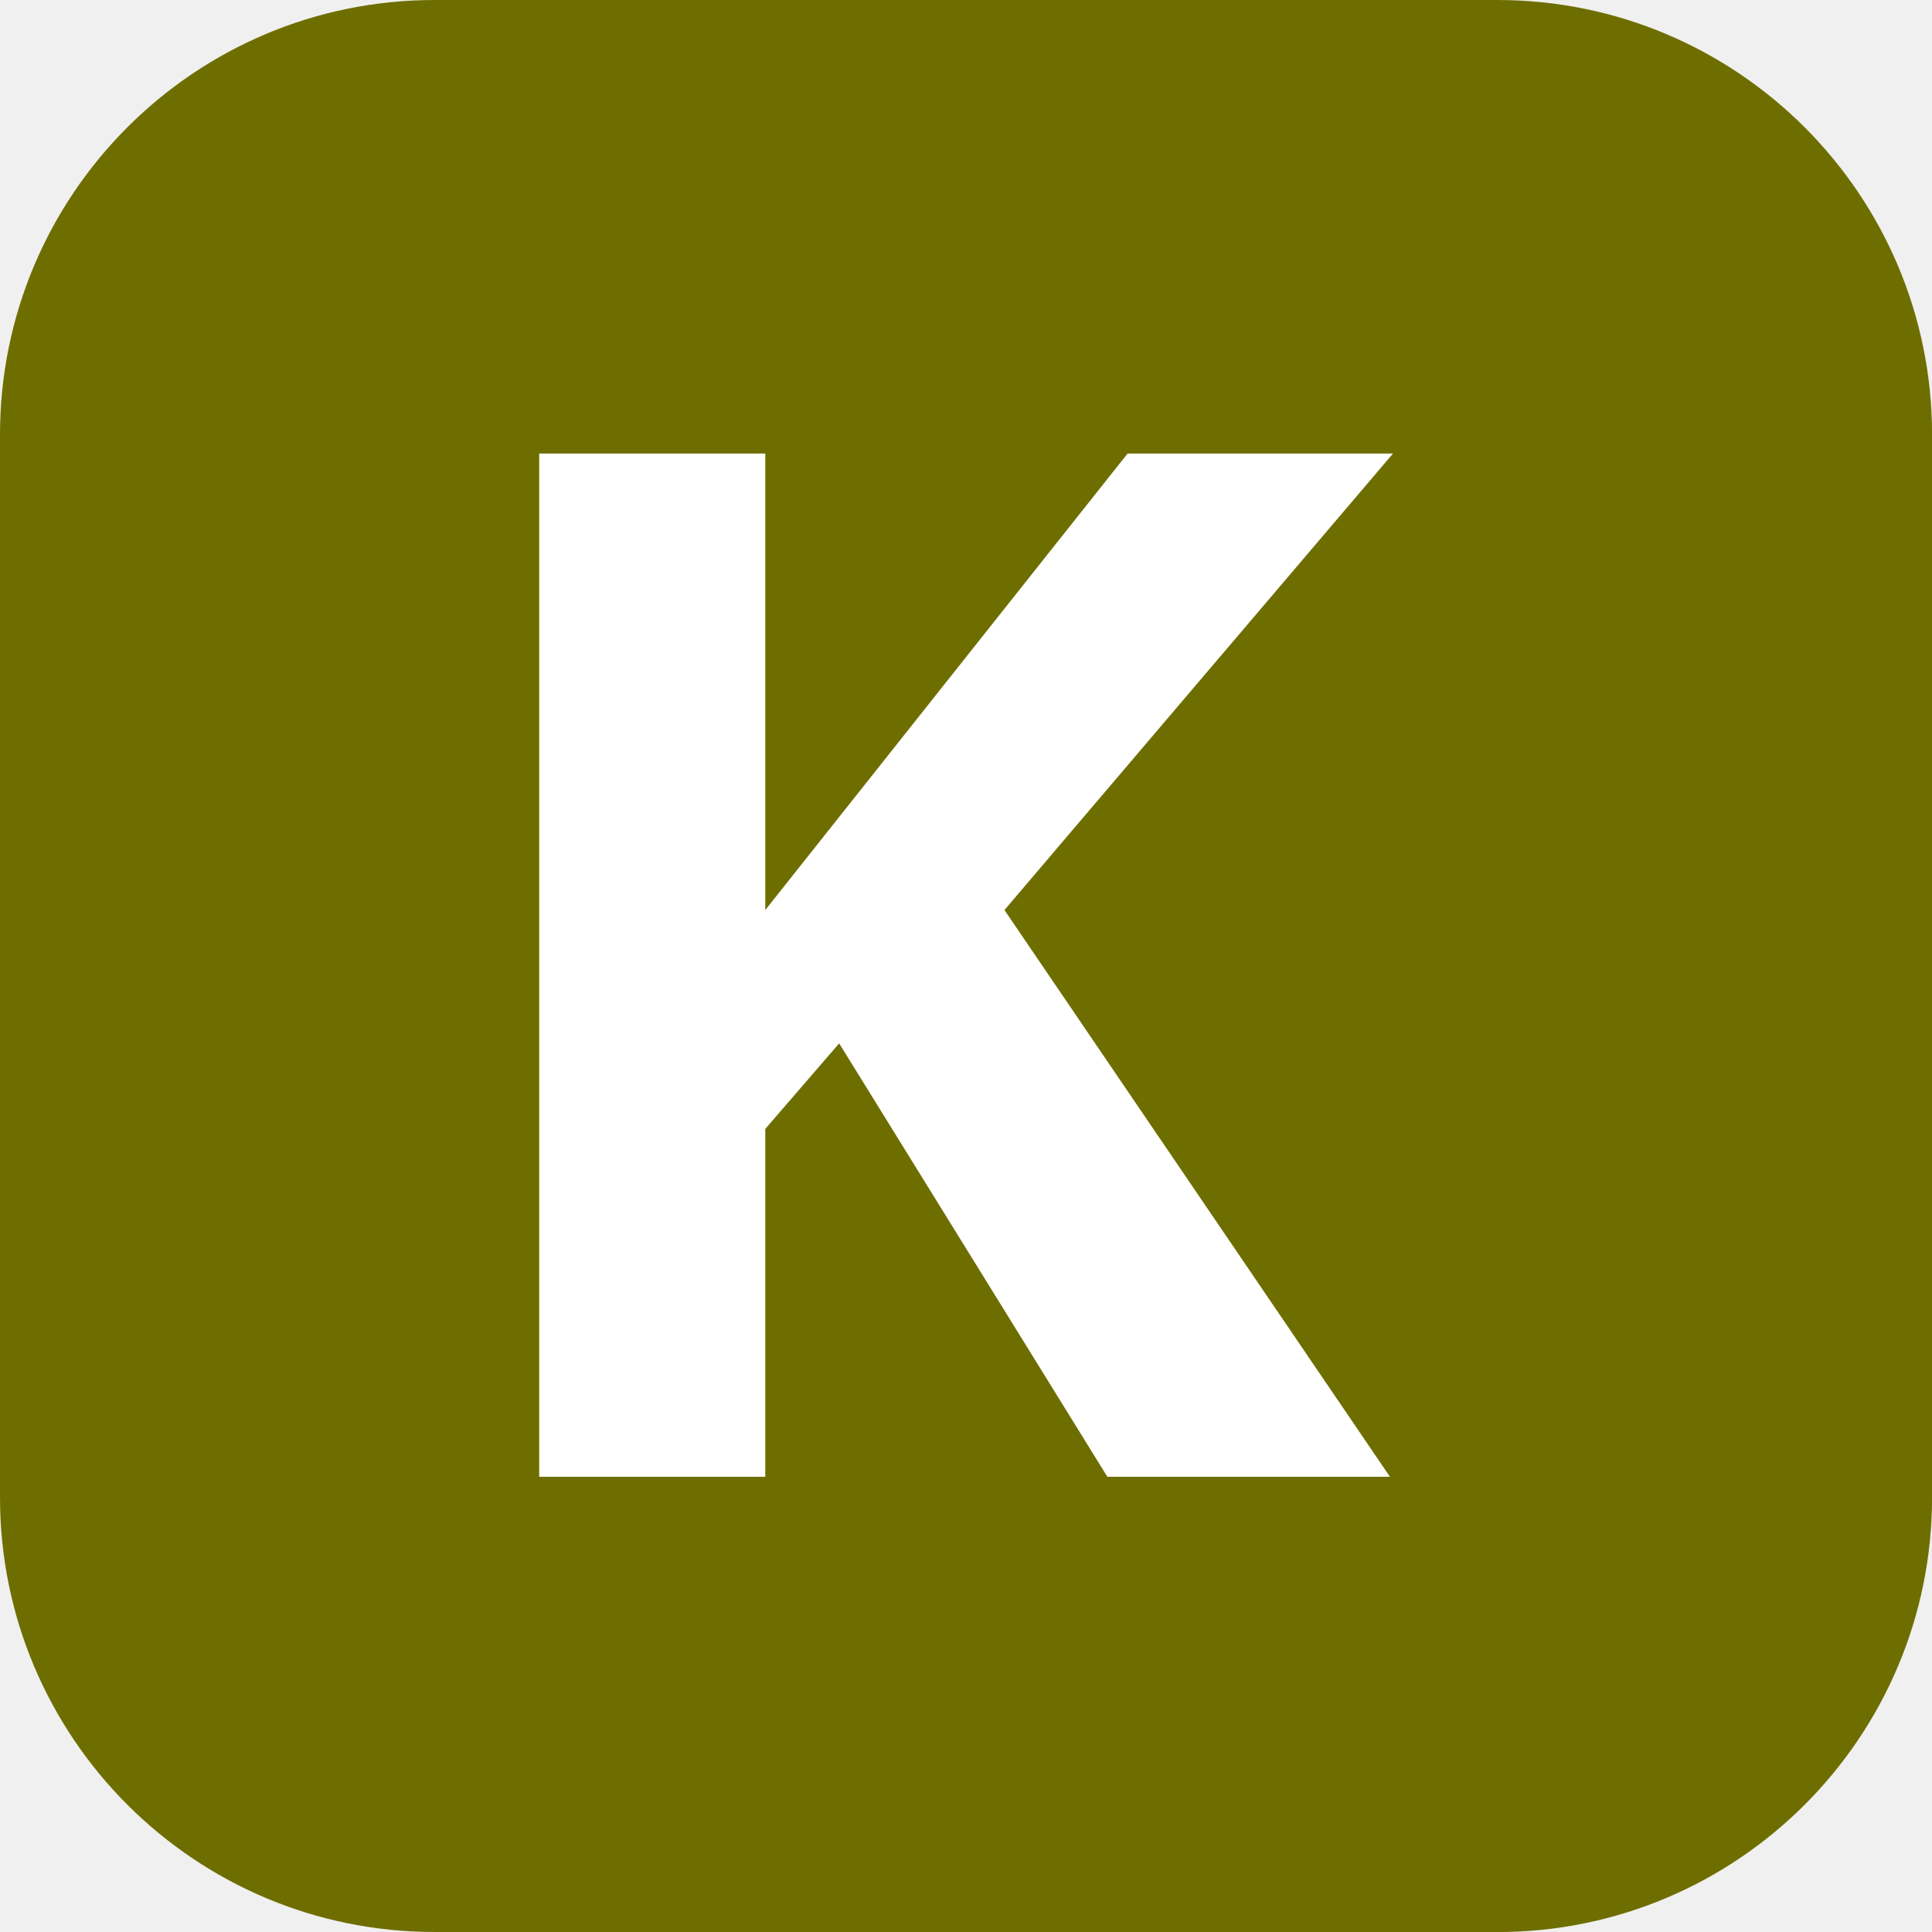
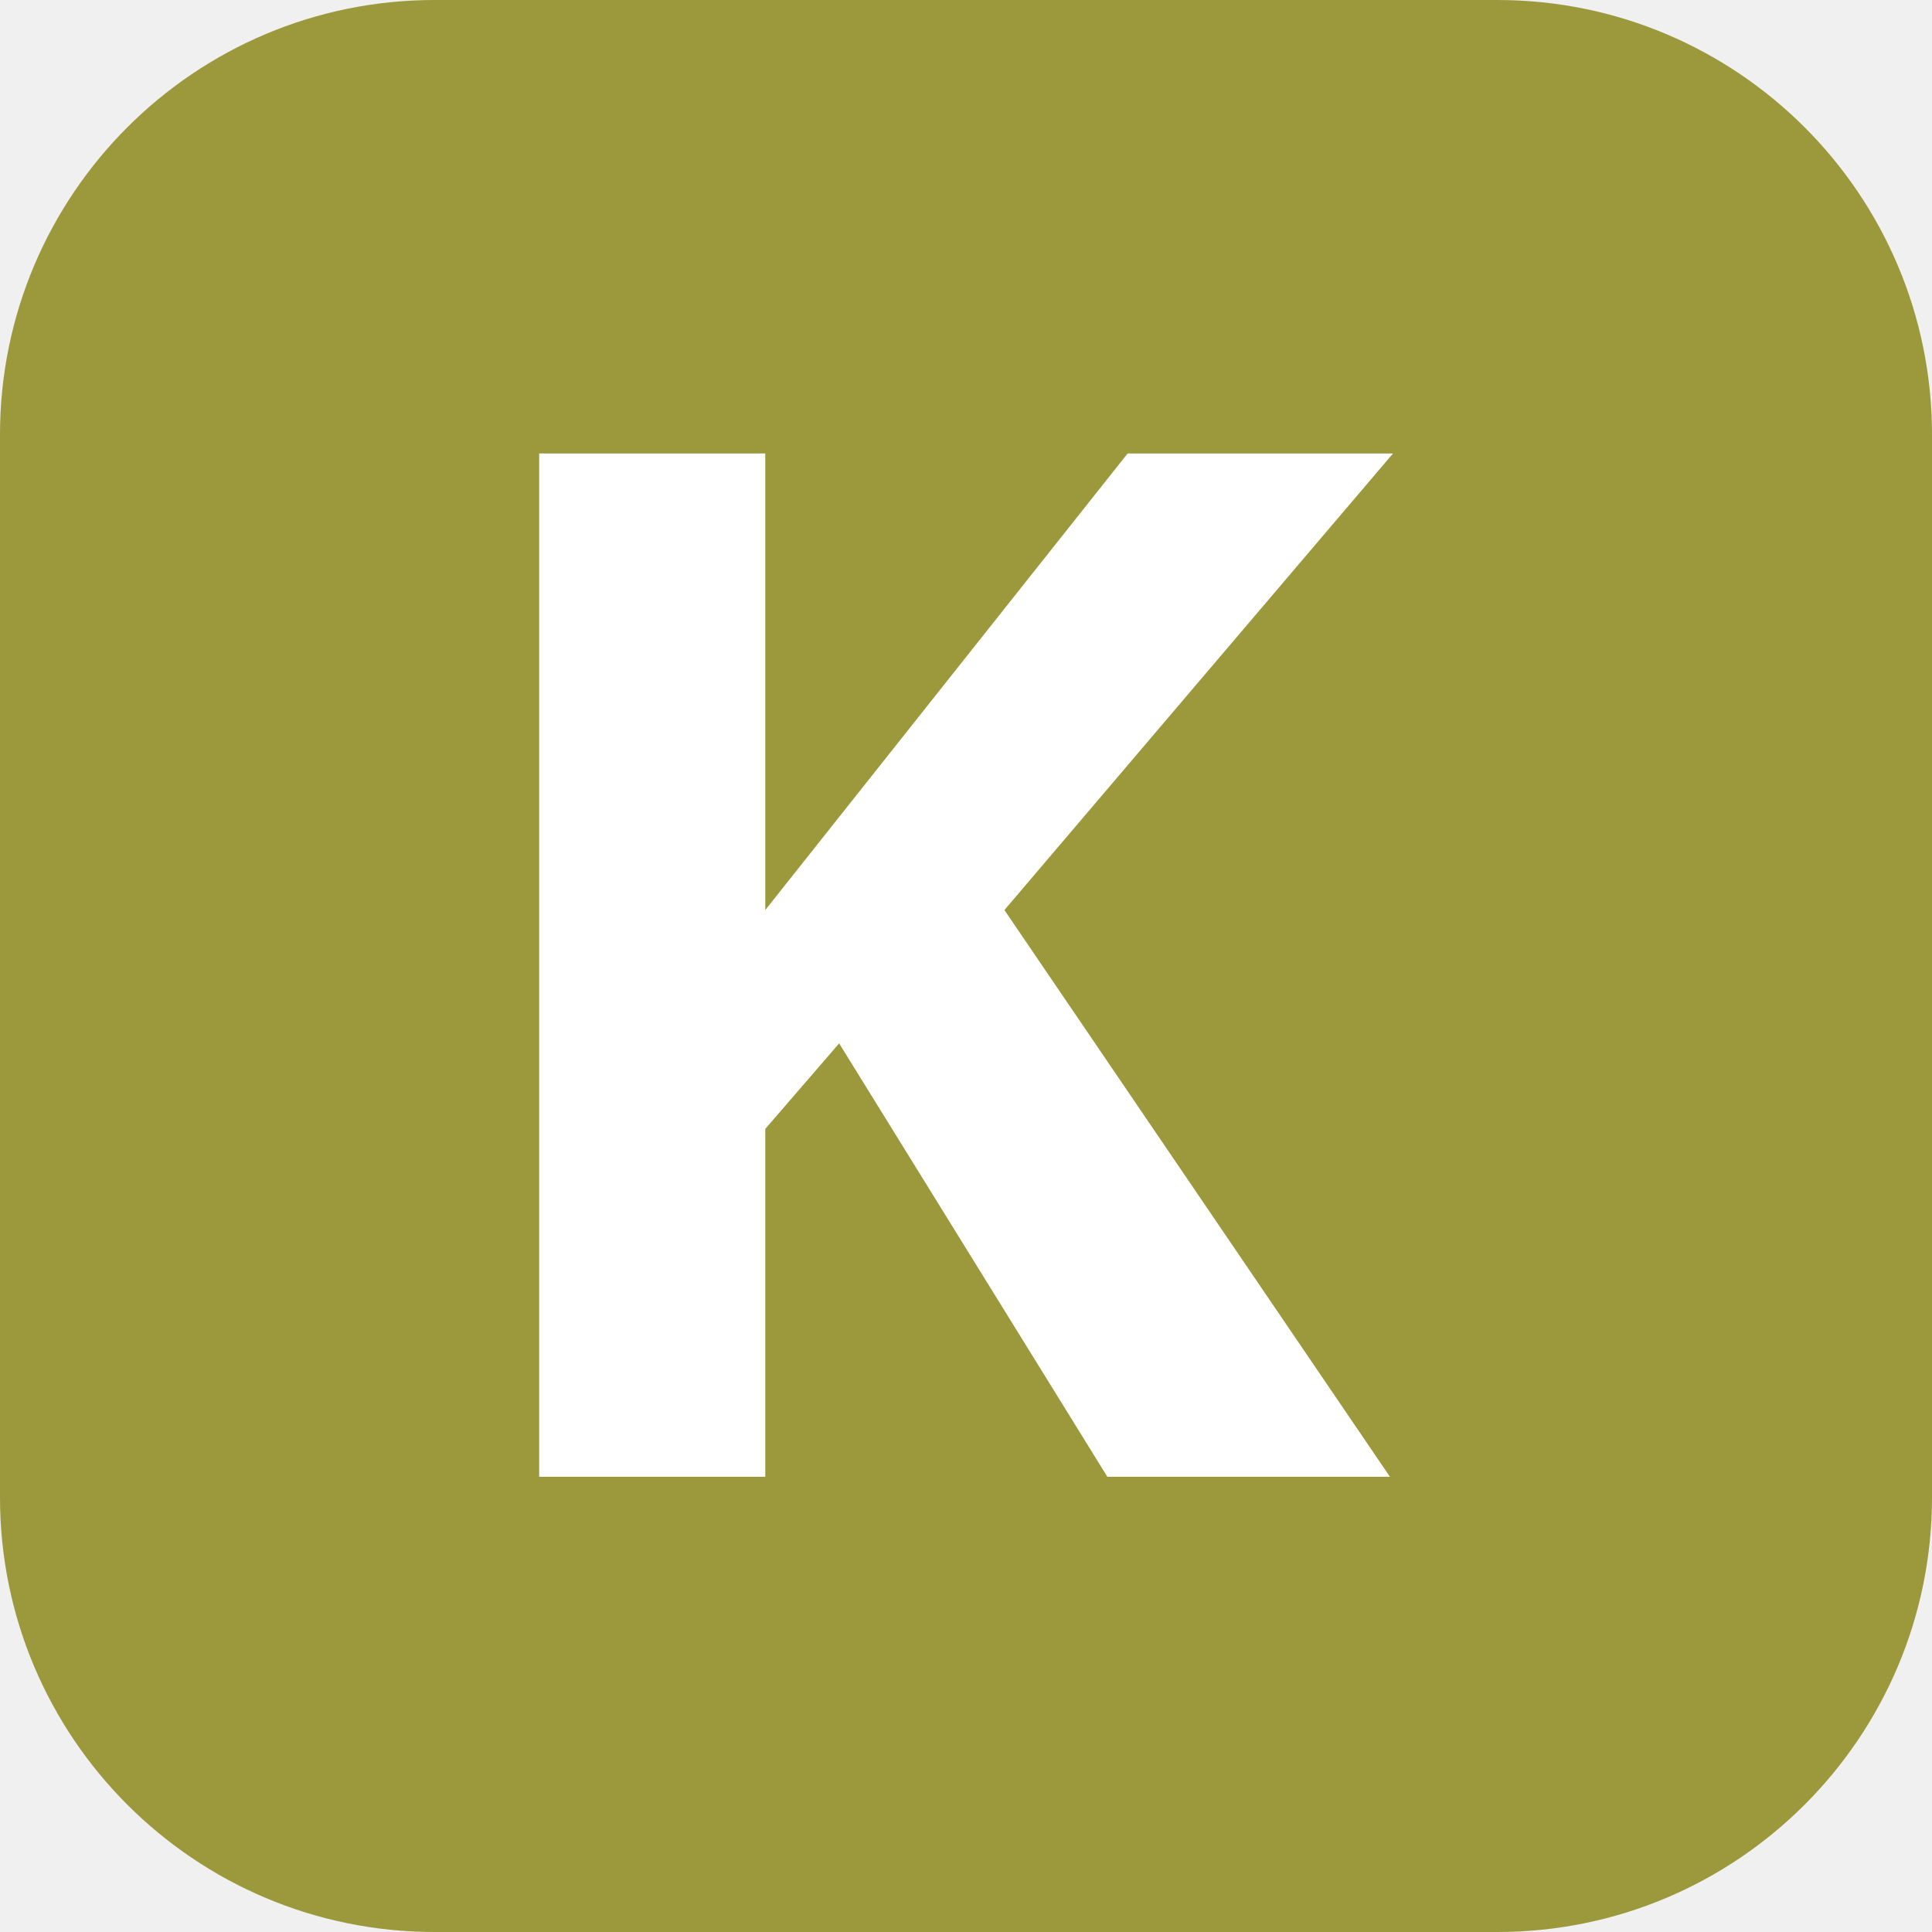
- <svg xmlns="http://www.w3.org/2000/svg" id="Layer_2" viewBox="0 0 283.46 283.46">
-   <defs>
-     <style>.cls-1{fill:#fff;}.cls-1,.cls-2{stroke-width:0px;}.cls-2{fill:#6e6e00;}</style>
-   </defs>
-   <g id="Layer_1-2">
-     <path class="cls-2" d="M219.68,283.46H63.77c-35.22,0-63.77-28.56-63.77-63.79V63.79C0,28.56,28.55,0,63.77,0h155.91c35.22,0,63.79,28.56,63.79,63.79v155.89c0,35.22-28.56,63.79-63.79,63.79" />
-     <polygon class="cls-1" points="162.47 216.67 123.12 153.08 112.28 165.63 112.28 216.67 79.11 216.67 79.11 66.54 112.28 66.54 112.28 133.52 165.44 66.54 204.38 66.54 147.37 133.52 203.93 216.67 162.47 216.67" />
+ <svg xmlns="http://www.w3.org/2000/svg" width="377.953" height="377.953" viewBox="0 0 283.465 283.465">
+   <g data-name="Layer">
+     <clipPath id="a">
+       <path transform="matrix(1 0 0 -1 0 283.465)" d="M0 283.465h283.465V0H0z" />
+     </clipPath>
+     <g clip-path="url(#a)">
+       <path d="M219.68 283.465H63.773C28.549 283.465 0 254.904 0 219.68V63.786C0 28.562 28.549 0 63.773 0H219.68c35.224 0 63.785 28.562 63.785 63.786V219.68c0 35.224-28.561 63.785-63.785 63.785" fill="#9b993b" />
+       <path d="m162.468 216.67-39.349-63.585-10.837 12.55v51.035H79.108V66.538h33.174v66.985l53.161-66.985h38.936l-57.01 66.985 56.56 83.147z" fill="#fff" />
+     </g>
  </g>
</svg>
